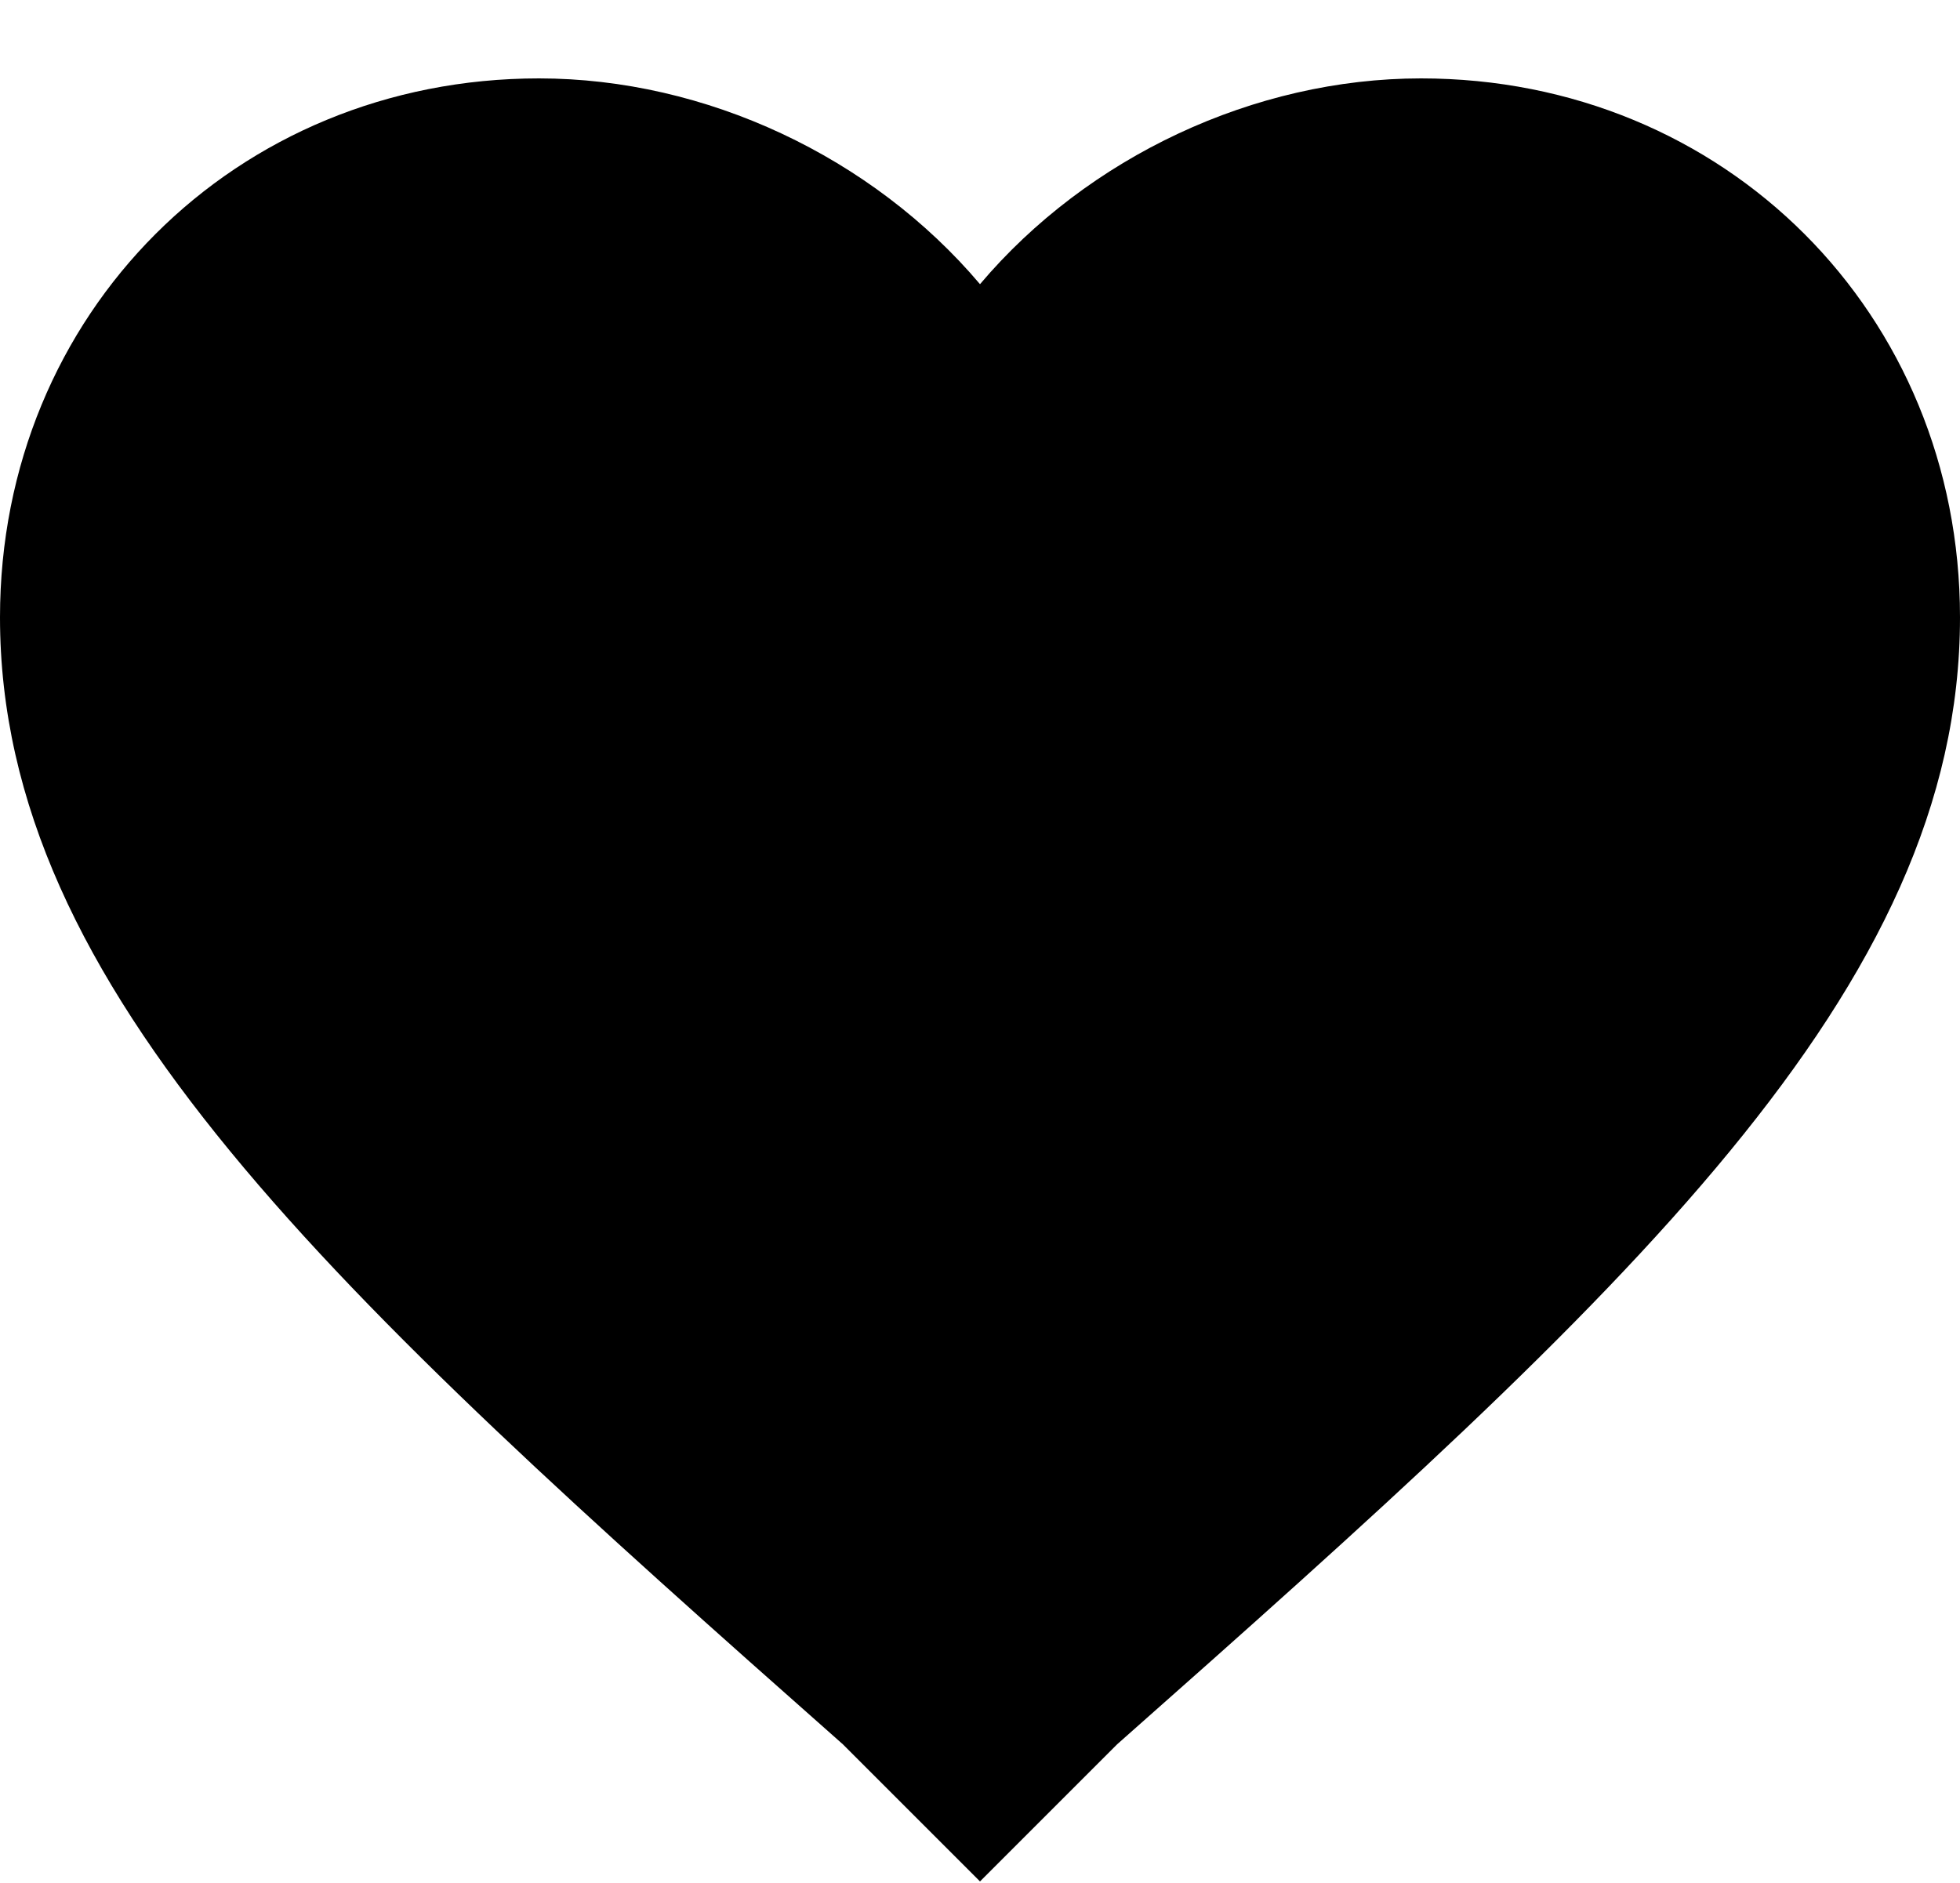
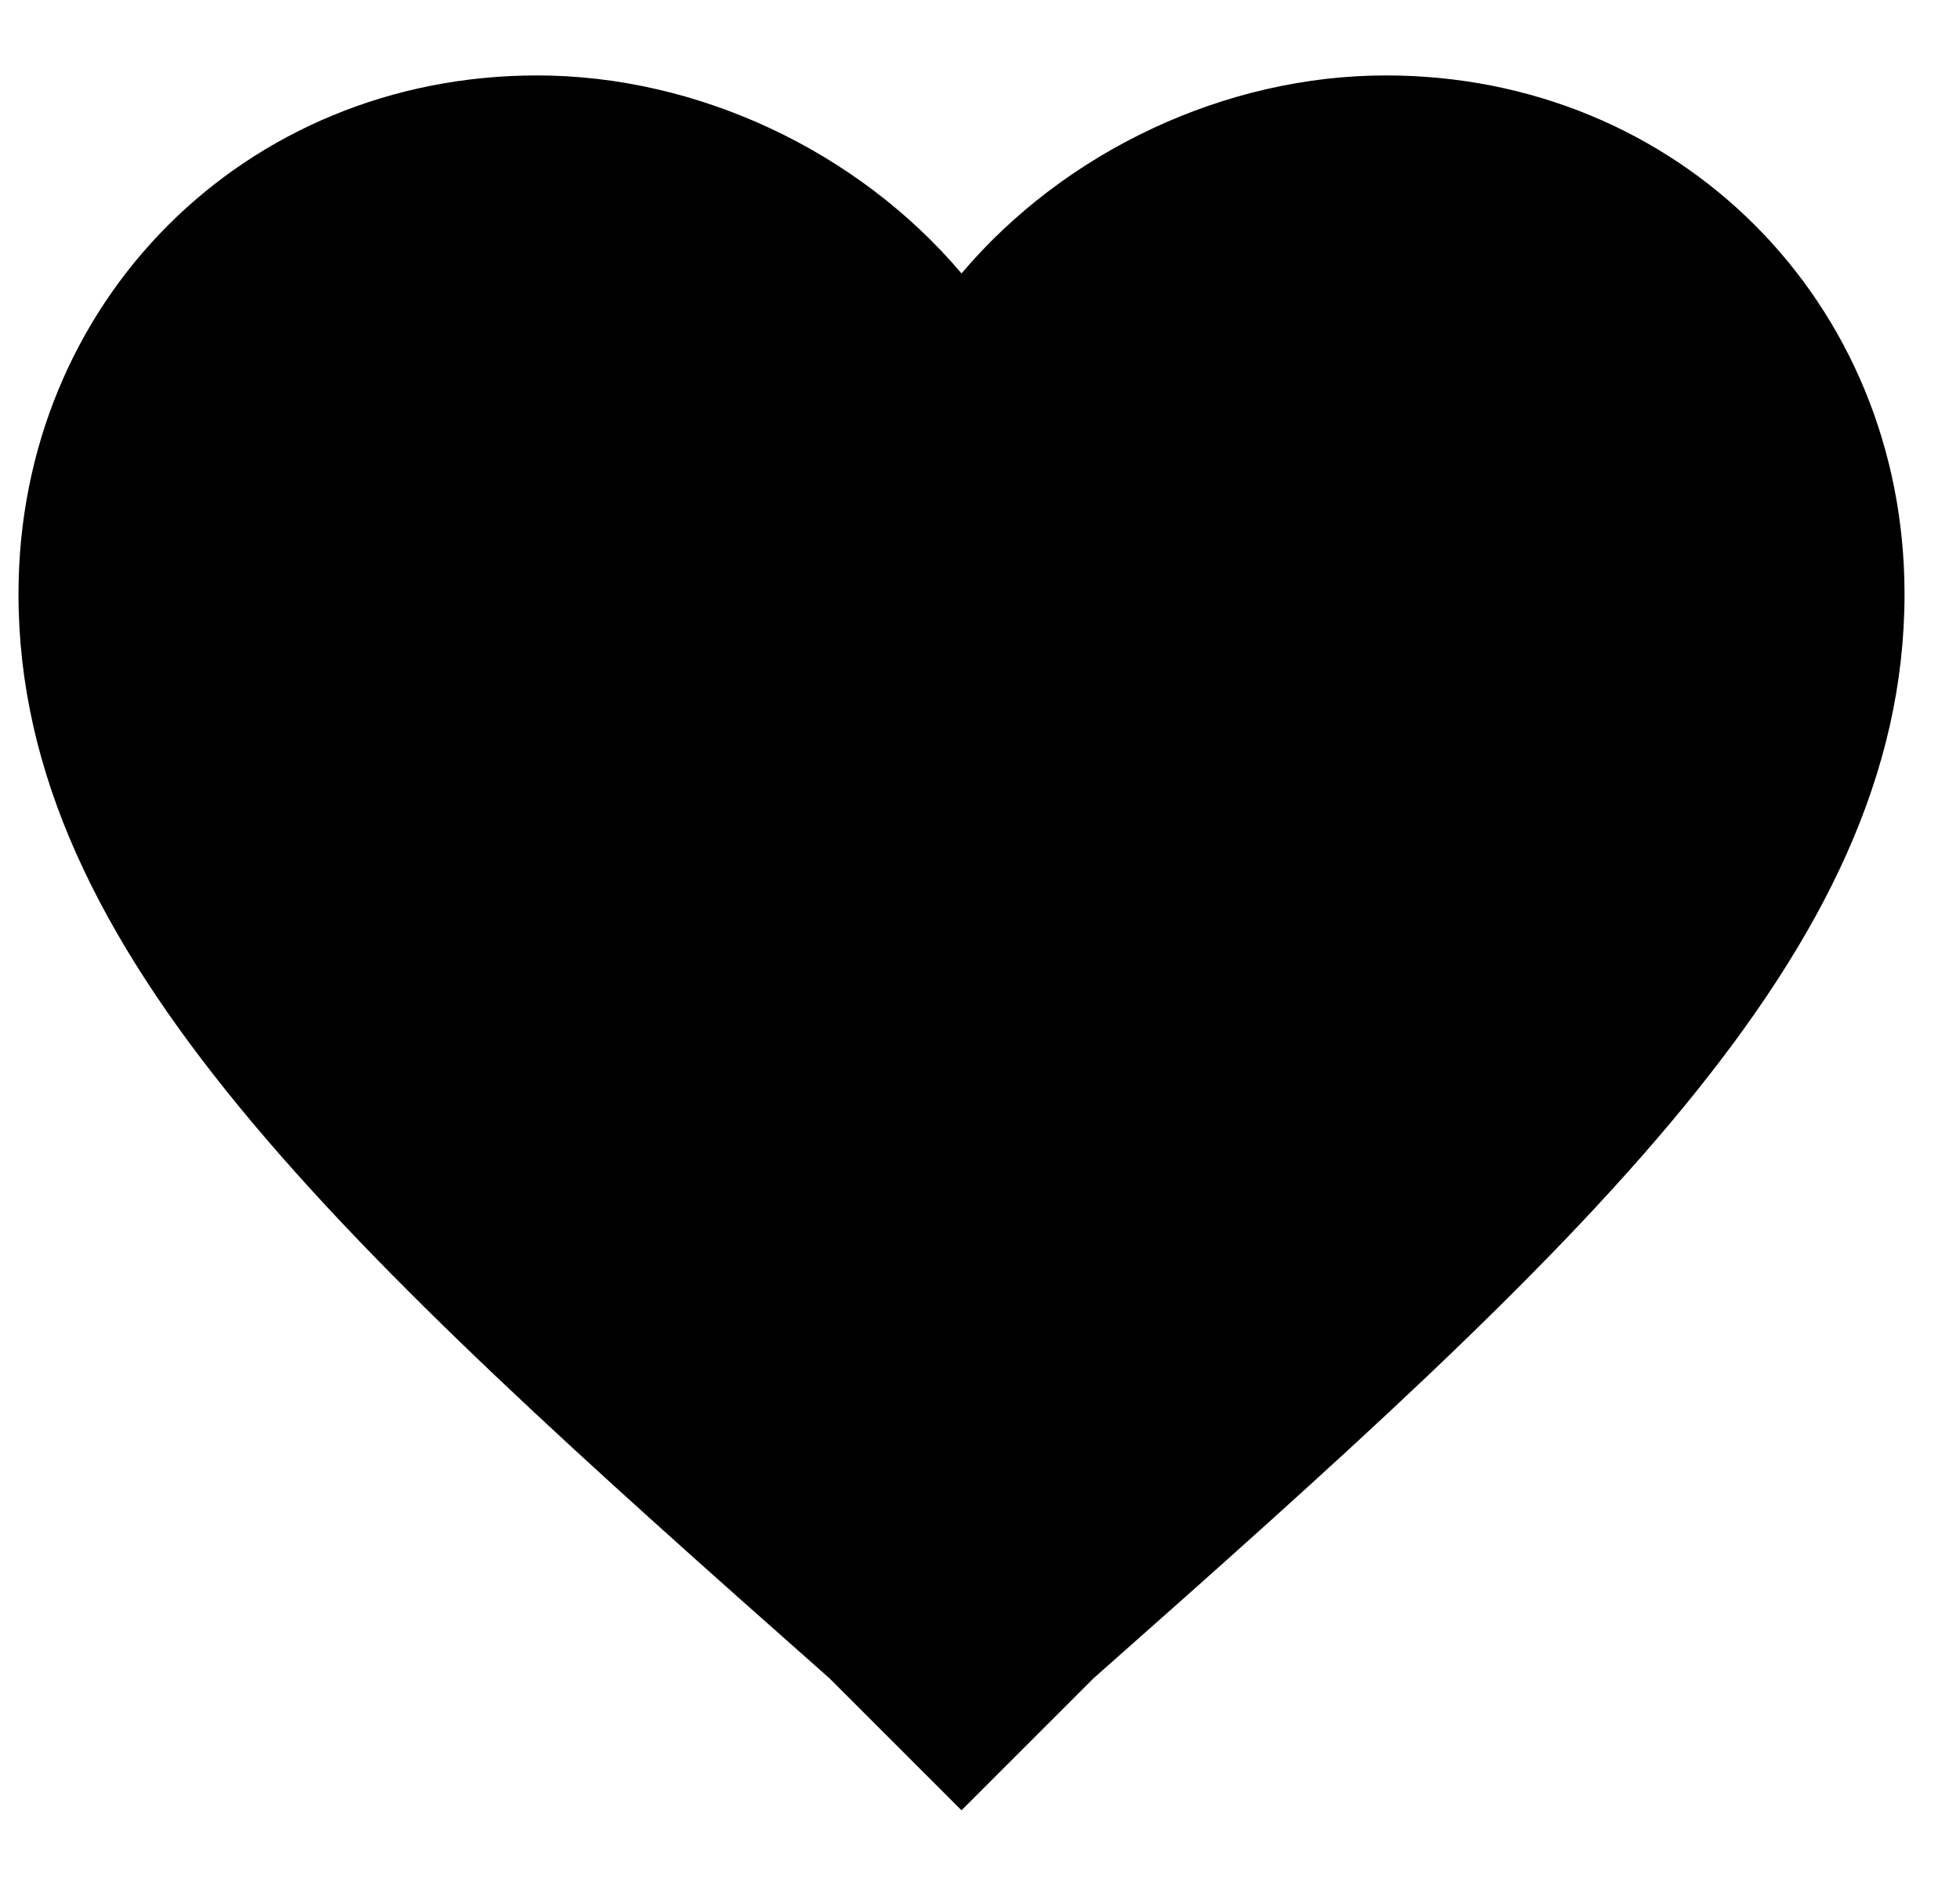
- <svg xmlns="http://www.w3.org/2000/svg" viewBox="0 0 510 490">
+ <svg xmlns="http://www.w3.org/2000/svg" viewBox="-5 0 530 510">
  <path d="M255 489.6l-35.7-35.7C86.7 336.6 0 257.55 0 160.65 0 81.6 61.2 20.4 140.25 20.4c43.35 0 86.7 20.4 114.75 53.55C283.05 40.8 326.4 20.4 369.75 20.4 448.8 20.4 510 81.6 510 160.65c0 96.9-86.7 175.95-219.3 293.25L255 489.6z" />
</svg>
